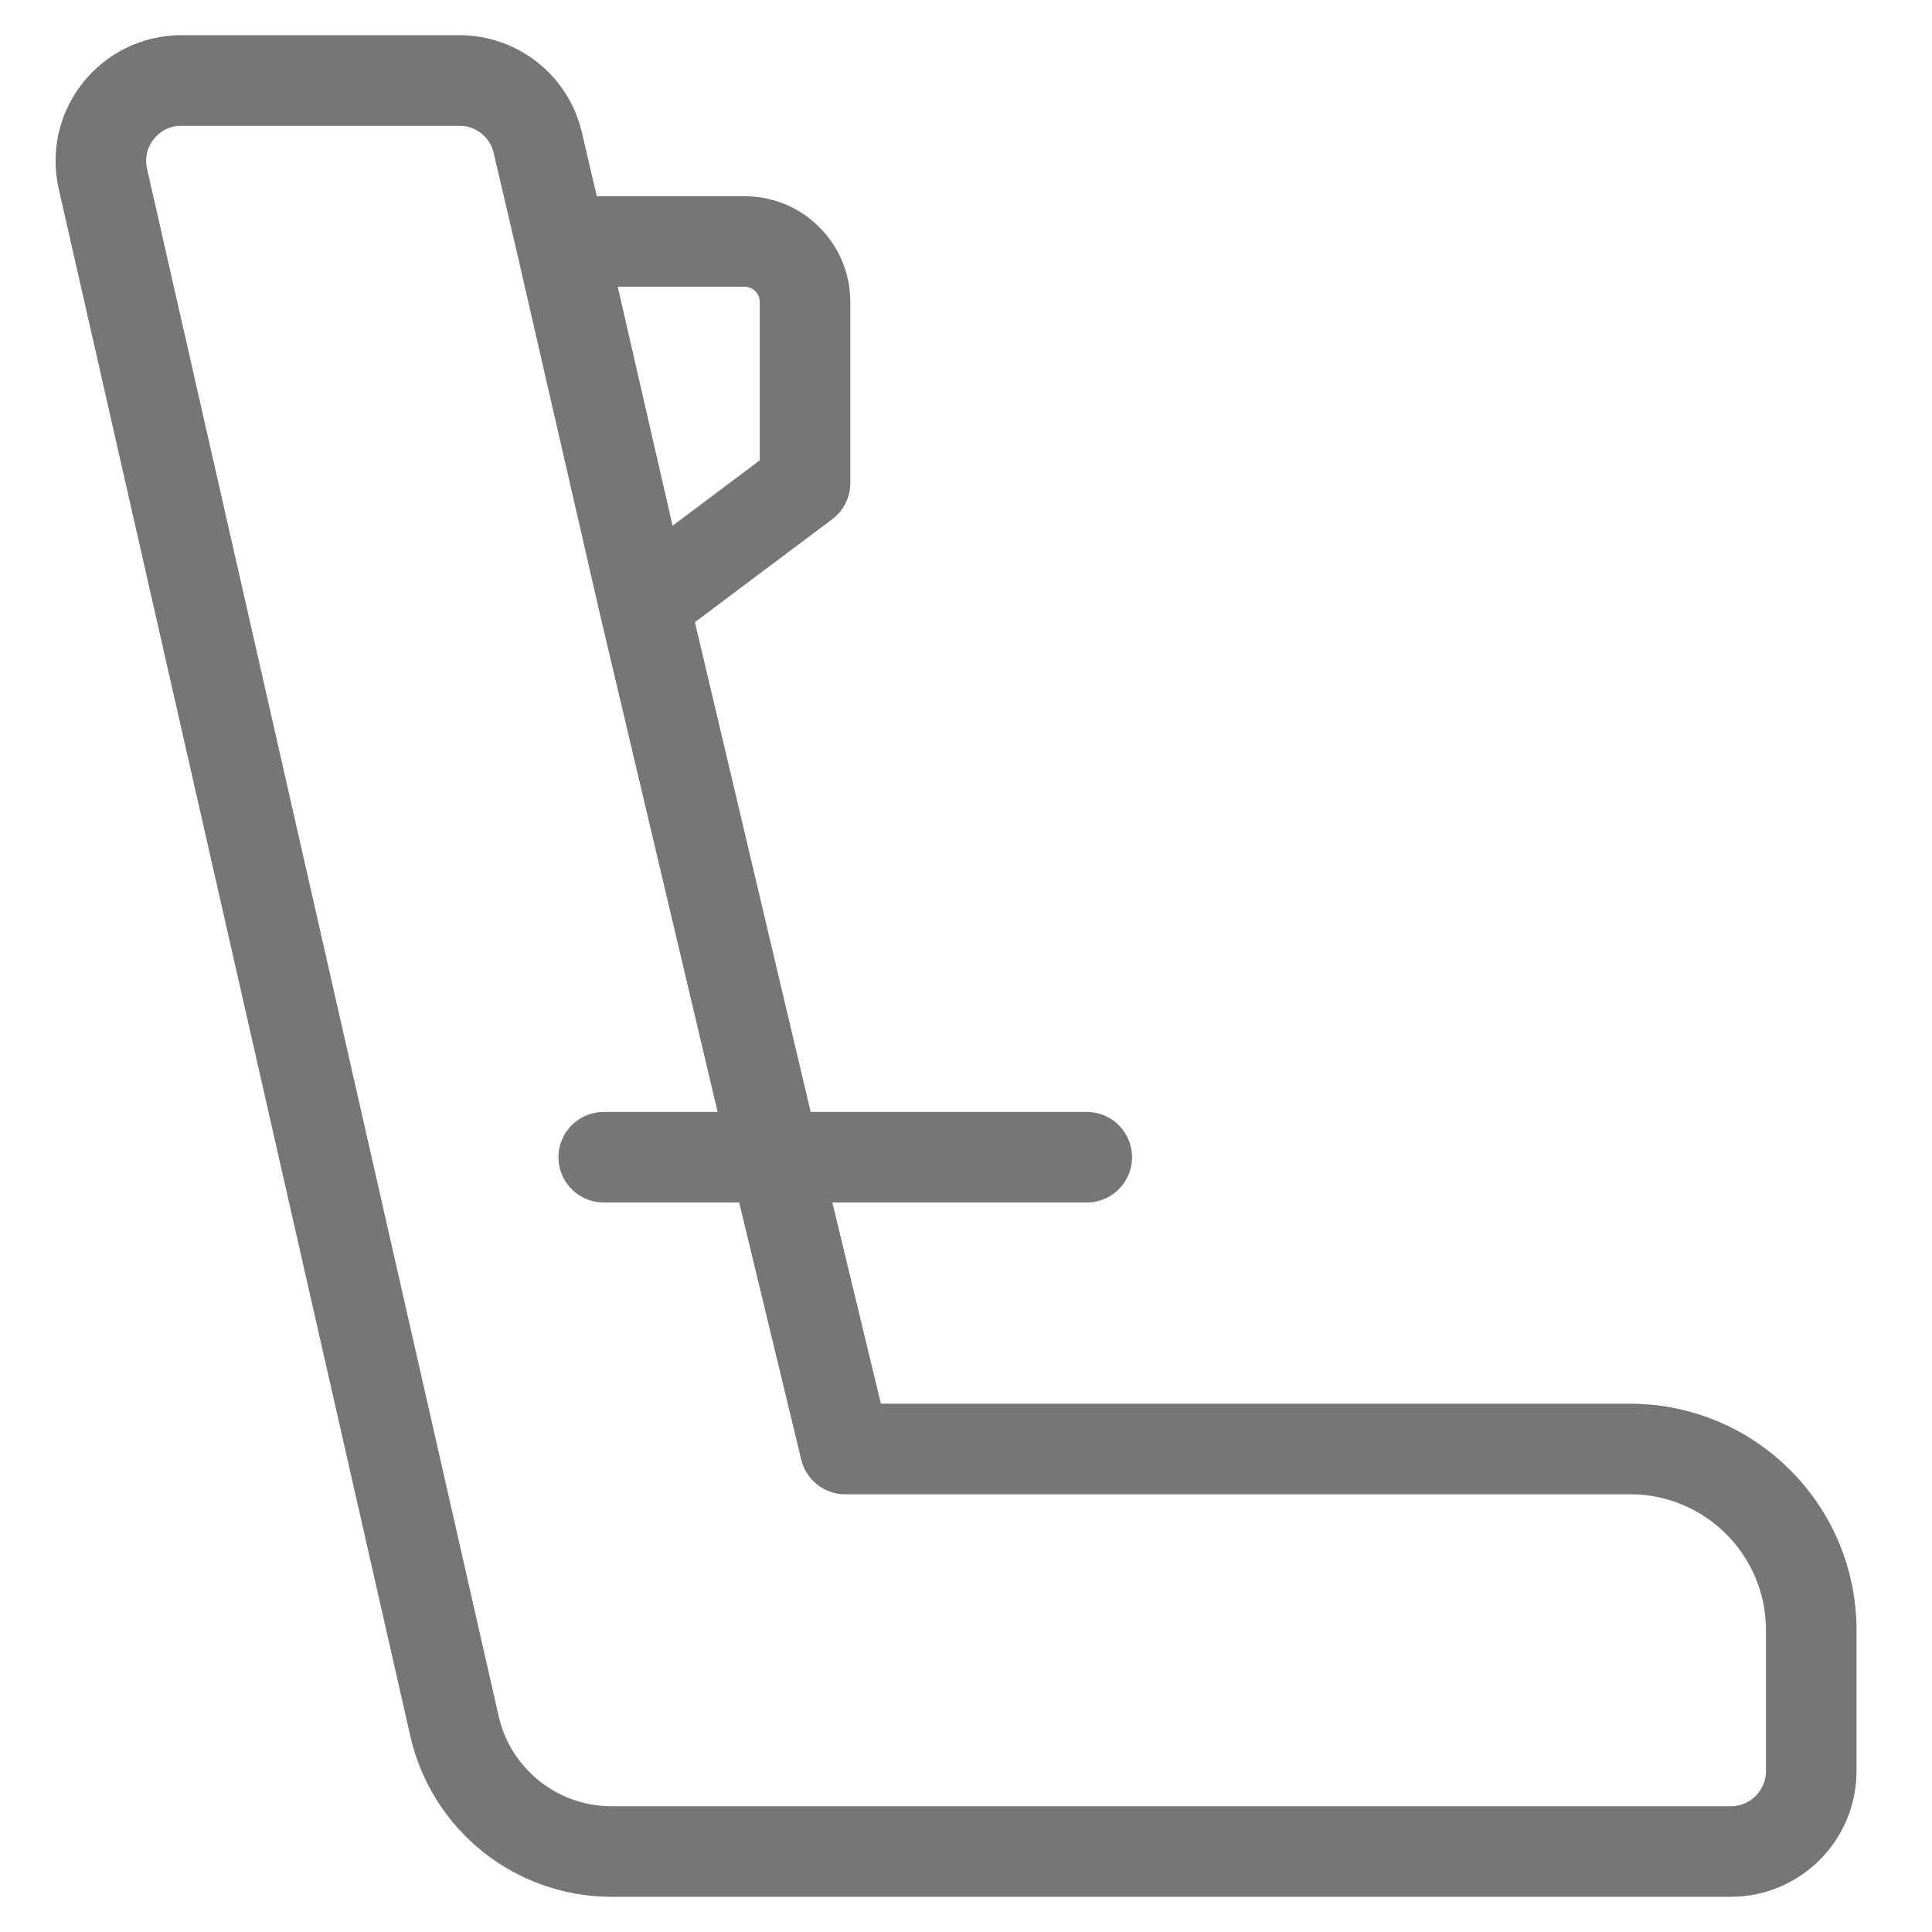
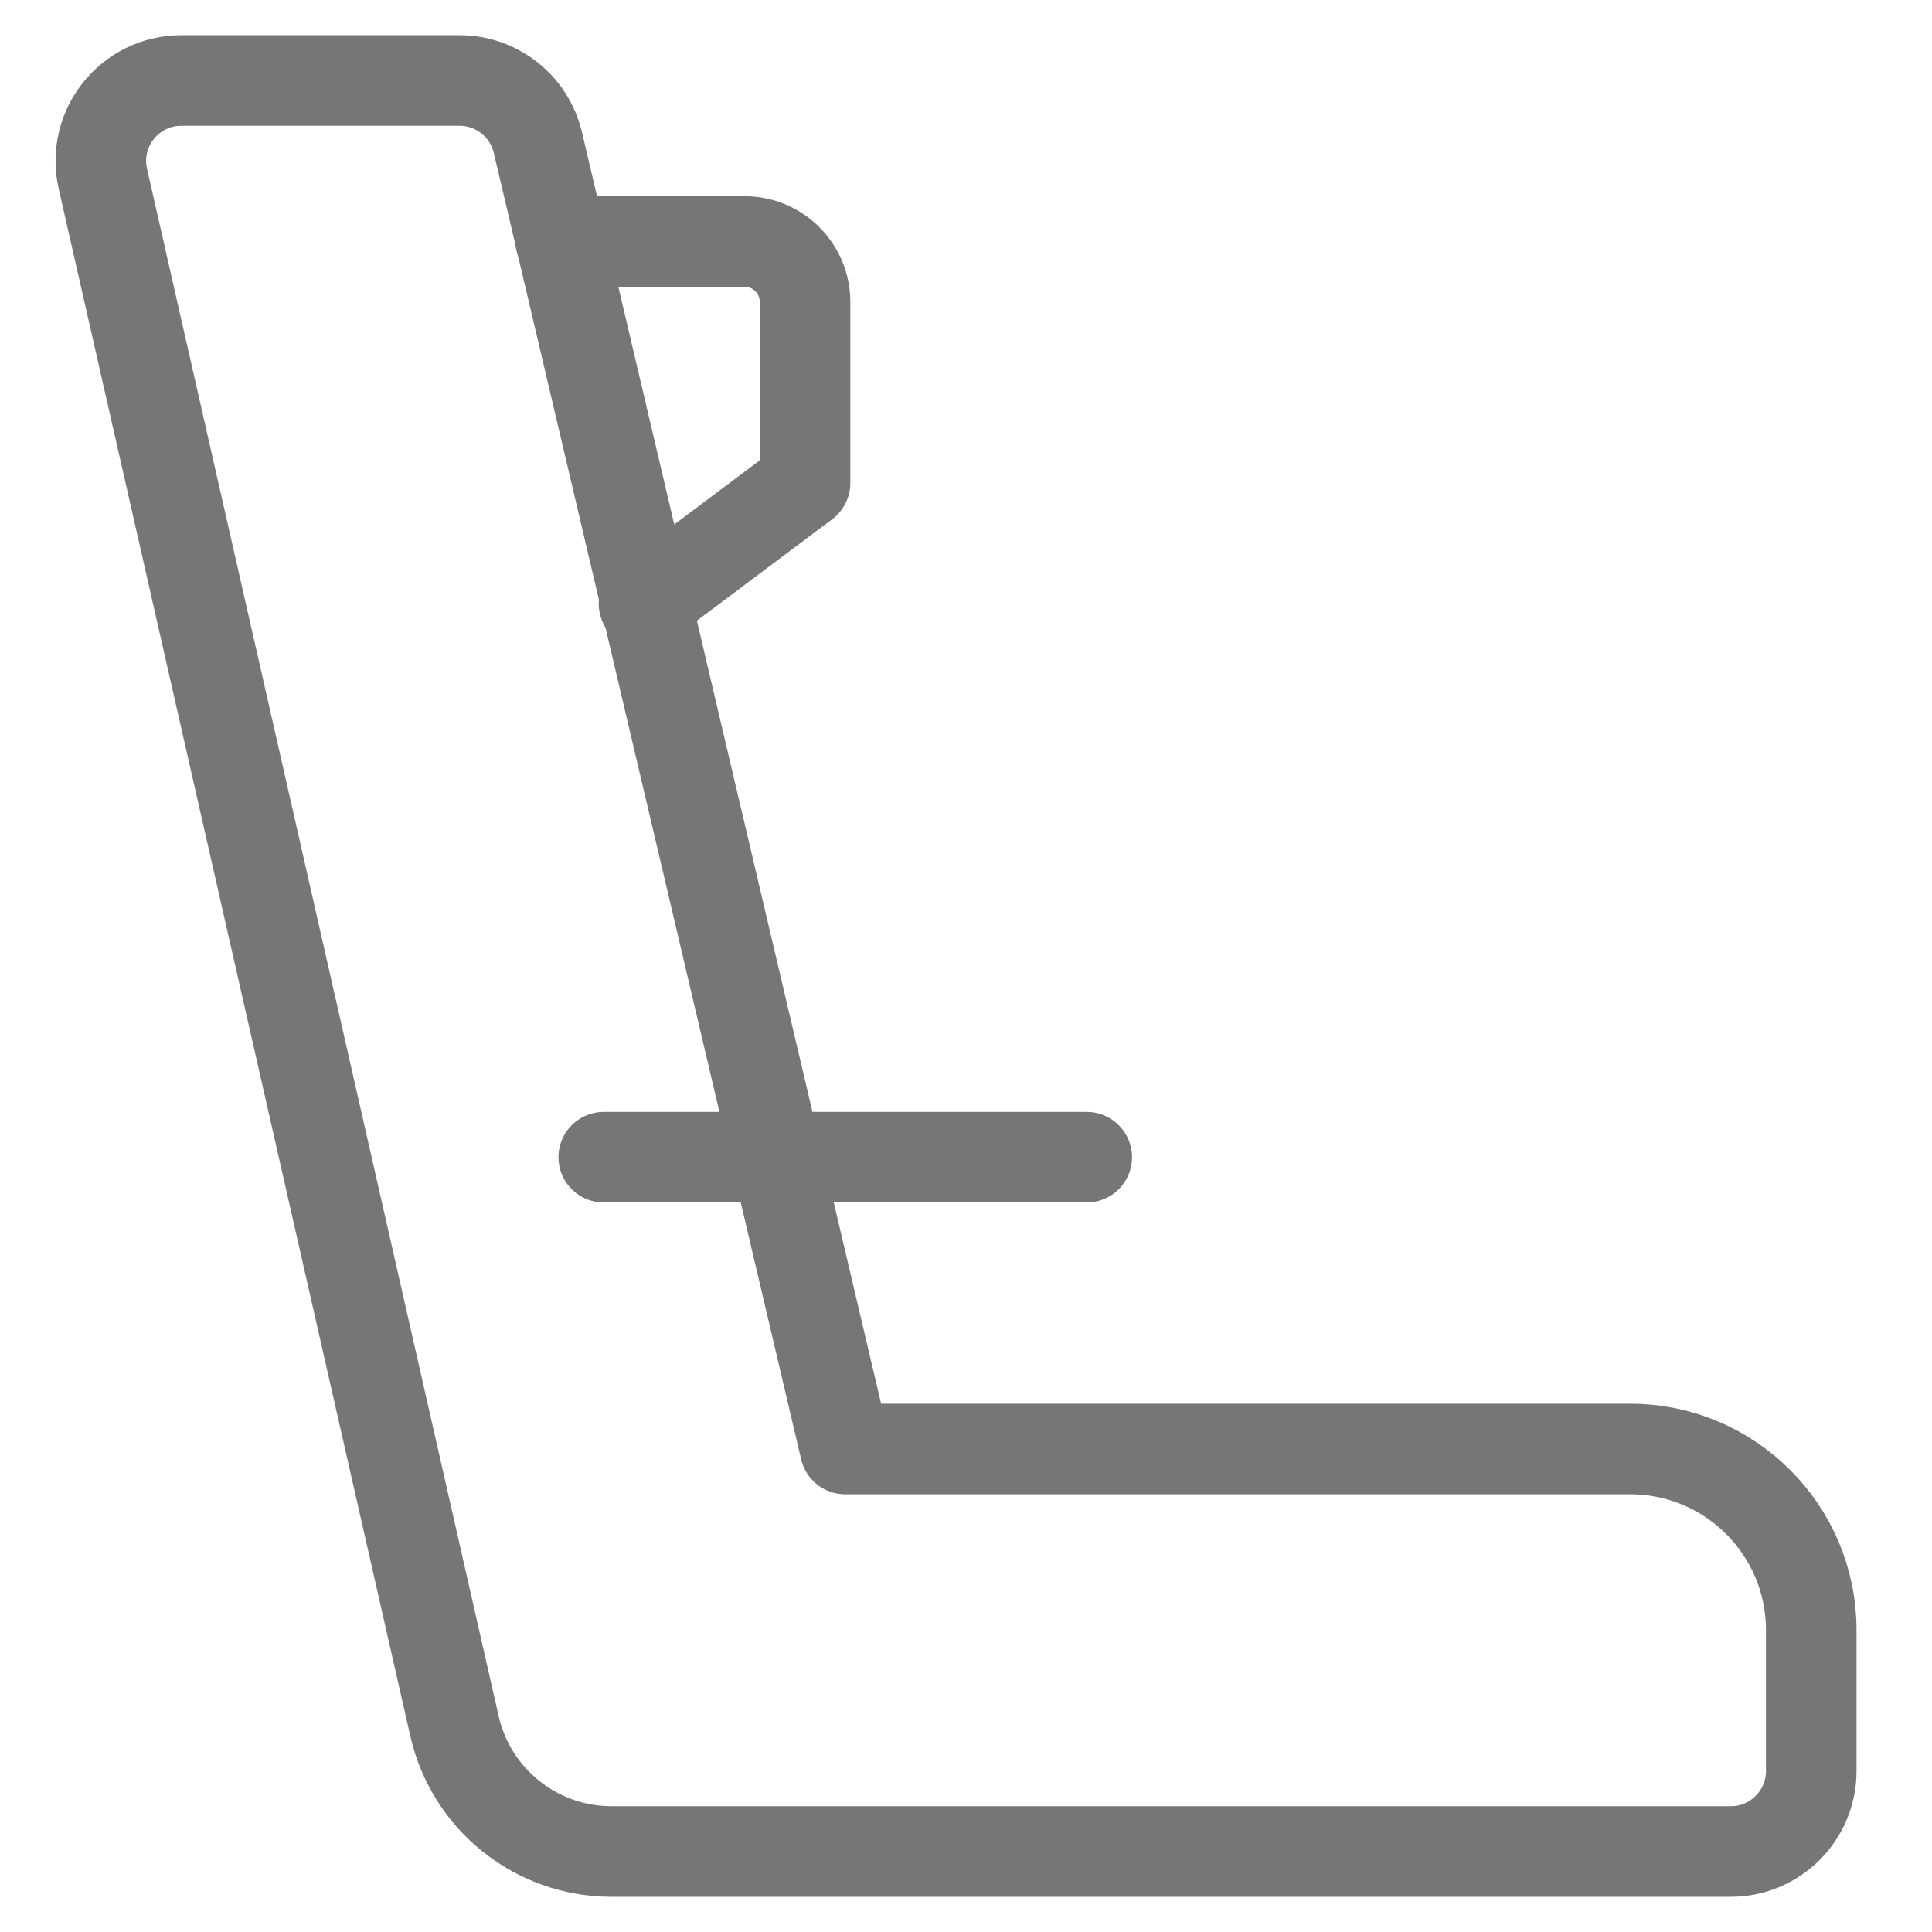
<svg xmlns="http://www.w3.org/2000/svg" width="32" height="32" viewBox="0 0 32 32" fill="none">
-   <path d="M12.834 19.167L14 24H27C28.657 24 30 25.343 30 27V29.333C30 30.07 29.403 30.667 28.667 30.667H10.129C8.884 30.667 7.804 29.805 7.528 28.591L1.704 2.962C1.514 2.128 2.148 1.333 3.004 1.333H7.609C8.229 1.333 8.767 1.76 8.907 2.363L9.29 4M12.834 19.167H18M12.834 19.167H10M12.834 19.167L10.667 10M9.29 4H12.334C12.886 4 13.334 4.448 13.334 5V8L10.667 10M9.29 4L10.667 10" stroke="#767676" stroke-width="1.5" stroke-linecap="round" stroke-linejoin="round" />
+   <path d="M30 27V29.333C30 30.07 29.403 30.667 28.667 30.667H10.129C8.884 30.667 7.804 29.805 7.528 28.591L1.704 2.962C1.514 2.128 2.148 1.333 3.004 1.333H7.611C8.23 1.333 8.767 1.759 8.909 2.361L14 24H27C28.657 24 30 25.343 30 27Z" stroke="#767676" stroke-width="1.5" stroke-linecap="round" stroke-linejoin="round" />
+   <path d="M18 19.167H12.833H10" stroke="#767676" stroke-width="1.5" stroke-linecap="round" stroke-linejoin="round" />
+   <path d="M9.29 4H12.334C12.886 4 13.334 4.448 13.334 5V8L10.667 10" stroke="#767676" stroke-width="1.5" stroke-linecap="round" stroke-linejoin="round" />
</svg>
